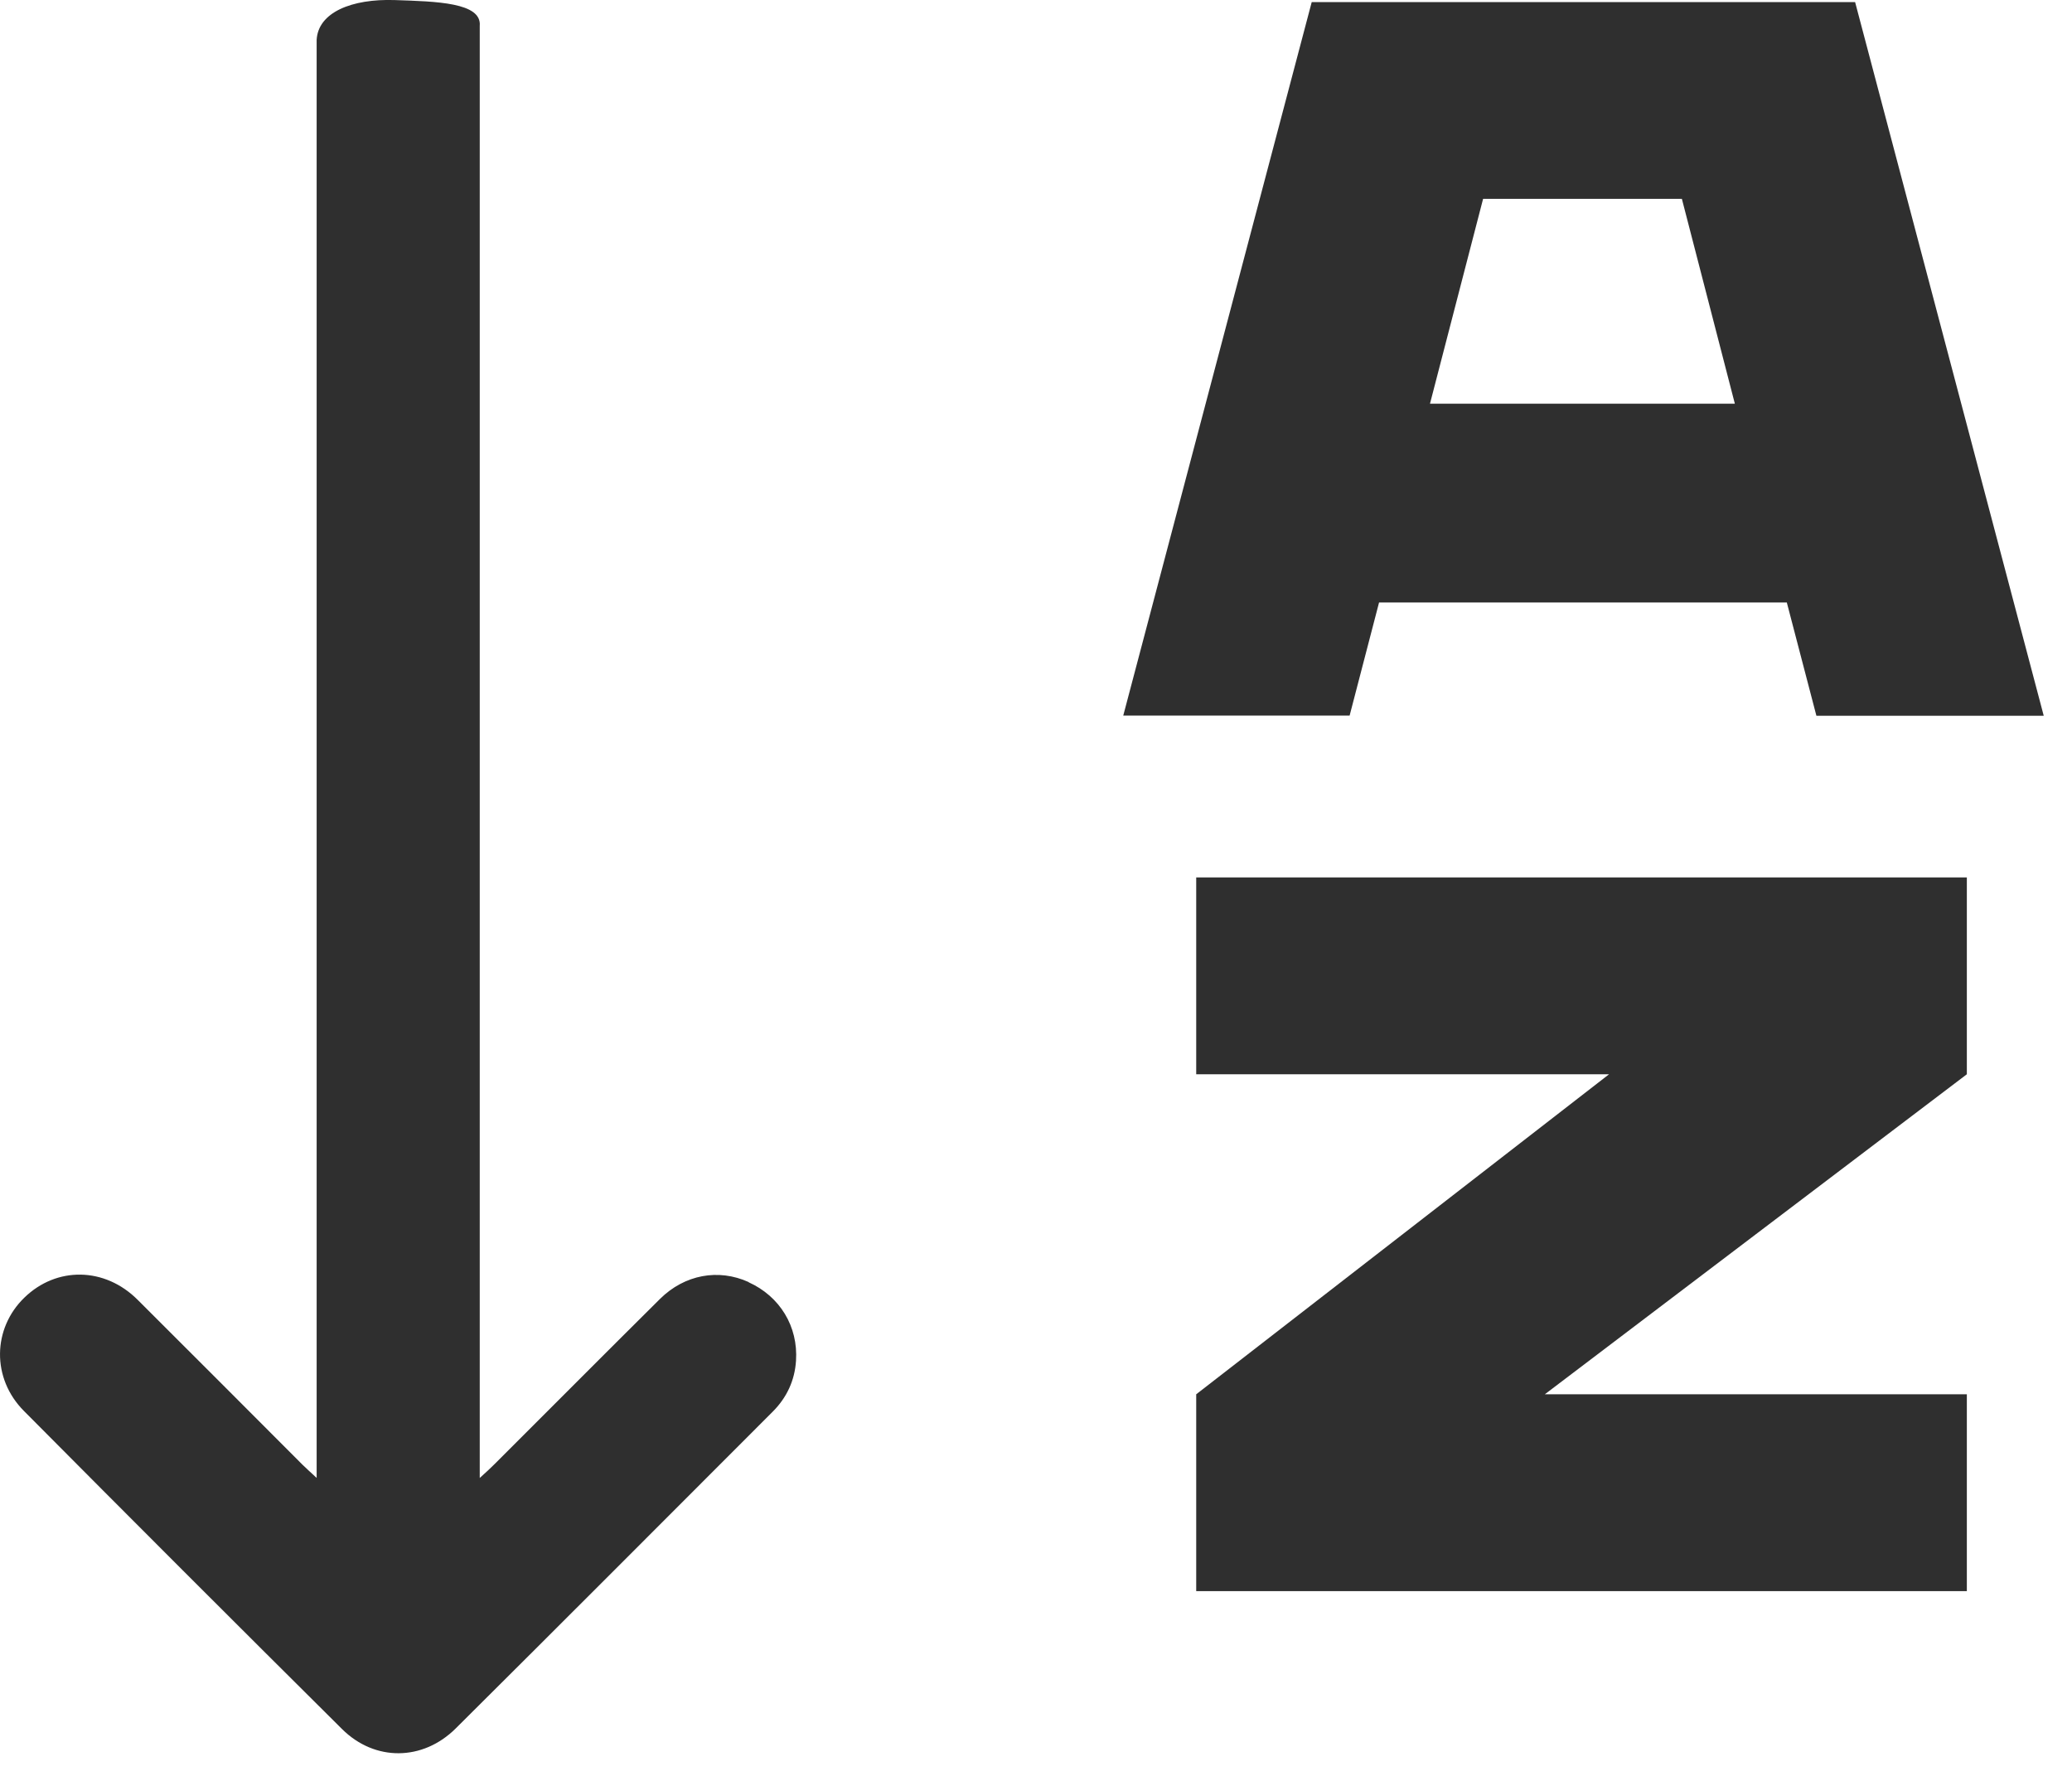
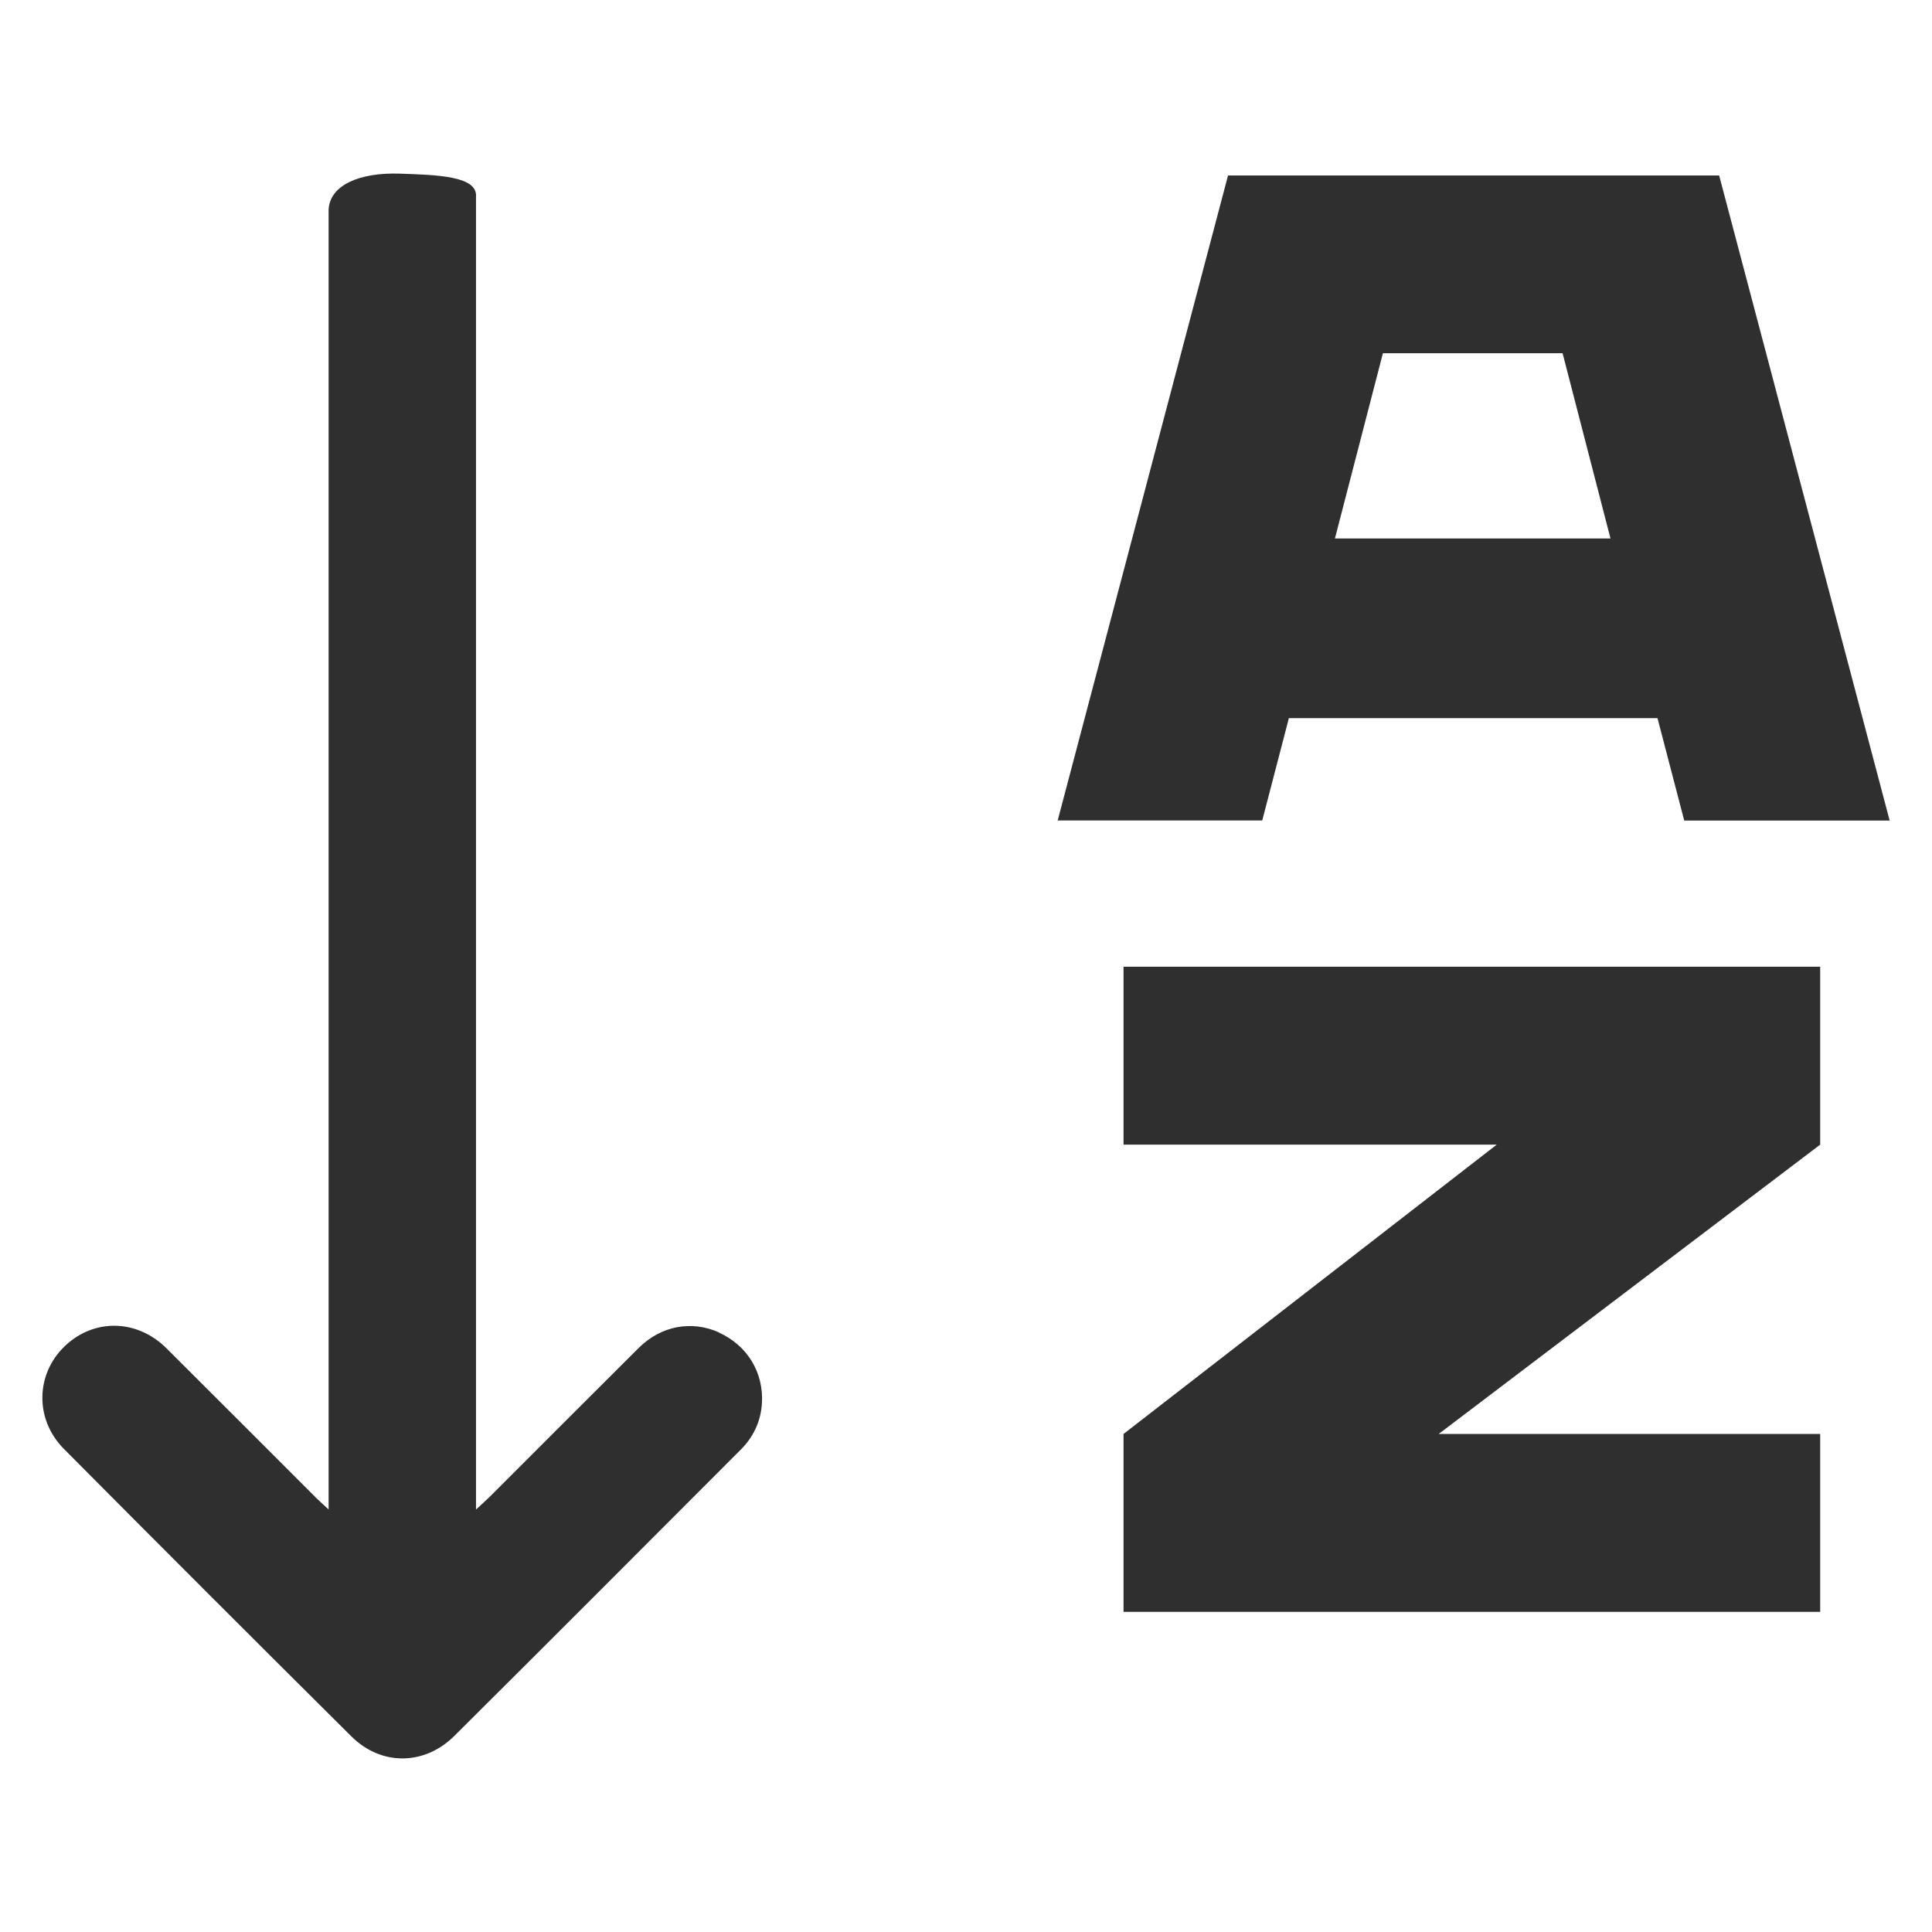
- <svg xmlns="http://www.w3.org/2000/svg" width="28" height="24" viewBox="0 0 28 24" fill="none">
-   <path d="M10.116 17.326C9.709 17.142 9.252 17.224 8.918 17.555C8.172 18.295 7.431 19.041 6.688 19.782C6.634 19.837 6.576 19.889 6.483 19.974V0.349C6.512 0.033 5.894 0.02 5.338 0.001C4.751 -0.019 4.297 0.168 4.279 0.541V19.973C4.195 19.894 4.139 19.846 4.087 19.794C3.345 19.051 2.604 18.307 1.86 17.566C1.416 17.122 0.765 17.113 0.329 17.537C-0.101 17.954 -0.116 18.627 0.324 19.069C1.752 20.507 3.185 21.94 4.623 23.368C5.067 23.808 5.713 23.8 6.157 23.36C7.59 21.936 9.015 20.506 10.443 19.077C10.631 18.889 10.74 18.657 10.757 18.389C10.787 17.926 10.539 17.52 10.117 17.329L10.116 17.326Z" fill="#2F2F2F" />
-   <path d="M24.146 8.142H18.636L18.238 9.671H15.179L17.726 0.028H25.069L27.618 9.673H24.546L24.146 8.142ZM23.444 5.456L22.728 2.687H20.042L19.324 5.456H23.444Z" fill="#2F2F2F" />
-   <path d="M26.579 14.518L20.876 18.843H26.579V21.503H16.165V18.843L21.744 14.518H16.165V11.858H26.579V14.518Z" fill="#2F2F2F" />
+ <svg xmlns="http://www.w3.org/2000/svg" viewBox="0 0 24 24" fill="none">
+   <path d="M 8.932 16.552 C 8.594 16.4 8.214 16.467 7.936 16.743 C 7.317 17.358 6.701 17.977 6.084 18.593 C 6.038 18.638 5.991 18.681 5.913 18.752 L 5.913 2.446 C 5.937 2.184 5.424 2.173 4.962 2.157 C 4.474 2.141 4.096 2.296 4.082 2.606 L 4.082 18.751 C 4.012 18.686 3.966 18.646 3.923 18.603 C 3.305 17.986 2.69 17.368 2.071 16.752 C 1.703 16.383 1.162 16.375 0.8 16.727 C 0.442 17.074 0.43 17.634 0.795 18 C 1.982 19.195 3.173 20.386 4.368 21.573 C 4.737 21.938 5.273 21.932 5.642 21.566 C 6.833 20.383 8.017 19.194 9.203 18.007 C 9.359 17.851 9.45 17.658 9.465 17.435 C 9.489 17.051 9.283 16.713 8.933 16.555 L 8.932 16.552 Z" fill="#2F2F2F" style="" transform="matrix(1, 0, 0, 1, 0, 0)" />
+   <path d="M 20.59 8.921 L 16.011 8.921 L 15.68 10.192 L 13.139 10.192 L 15.255 2.18 L 21.356 2.18 L 23.474 10.193 L 20.922 10.193 L 20.59 8.921 Z M 20.006 6.689 L 19.411 4.388 L 17.179 4.388 L 16.583 6.689 L 20.006 6.689 Z" fill="#2F2F2F" style="" transform="matrix(1, 0, 0, 1, 0, 0)" />
+   <path d="M 22.611 14.219 L 17.872 17.813 L 22.611 17.813 L 22.611 20.023 L 13.957 20.023 L 13.957 17.813 L 18.593 14.219 L 13.957 14.219 L 13.957 12.009 L 22.611 12.009 L 22.611 14.219 Z" fill="#2F2F2F" style="" transform="matrix(1, 0, 0, 1, 0, 0)" />
</svg>
